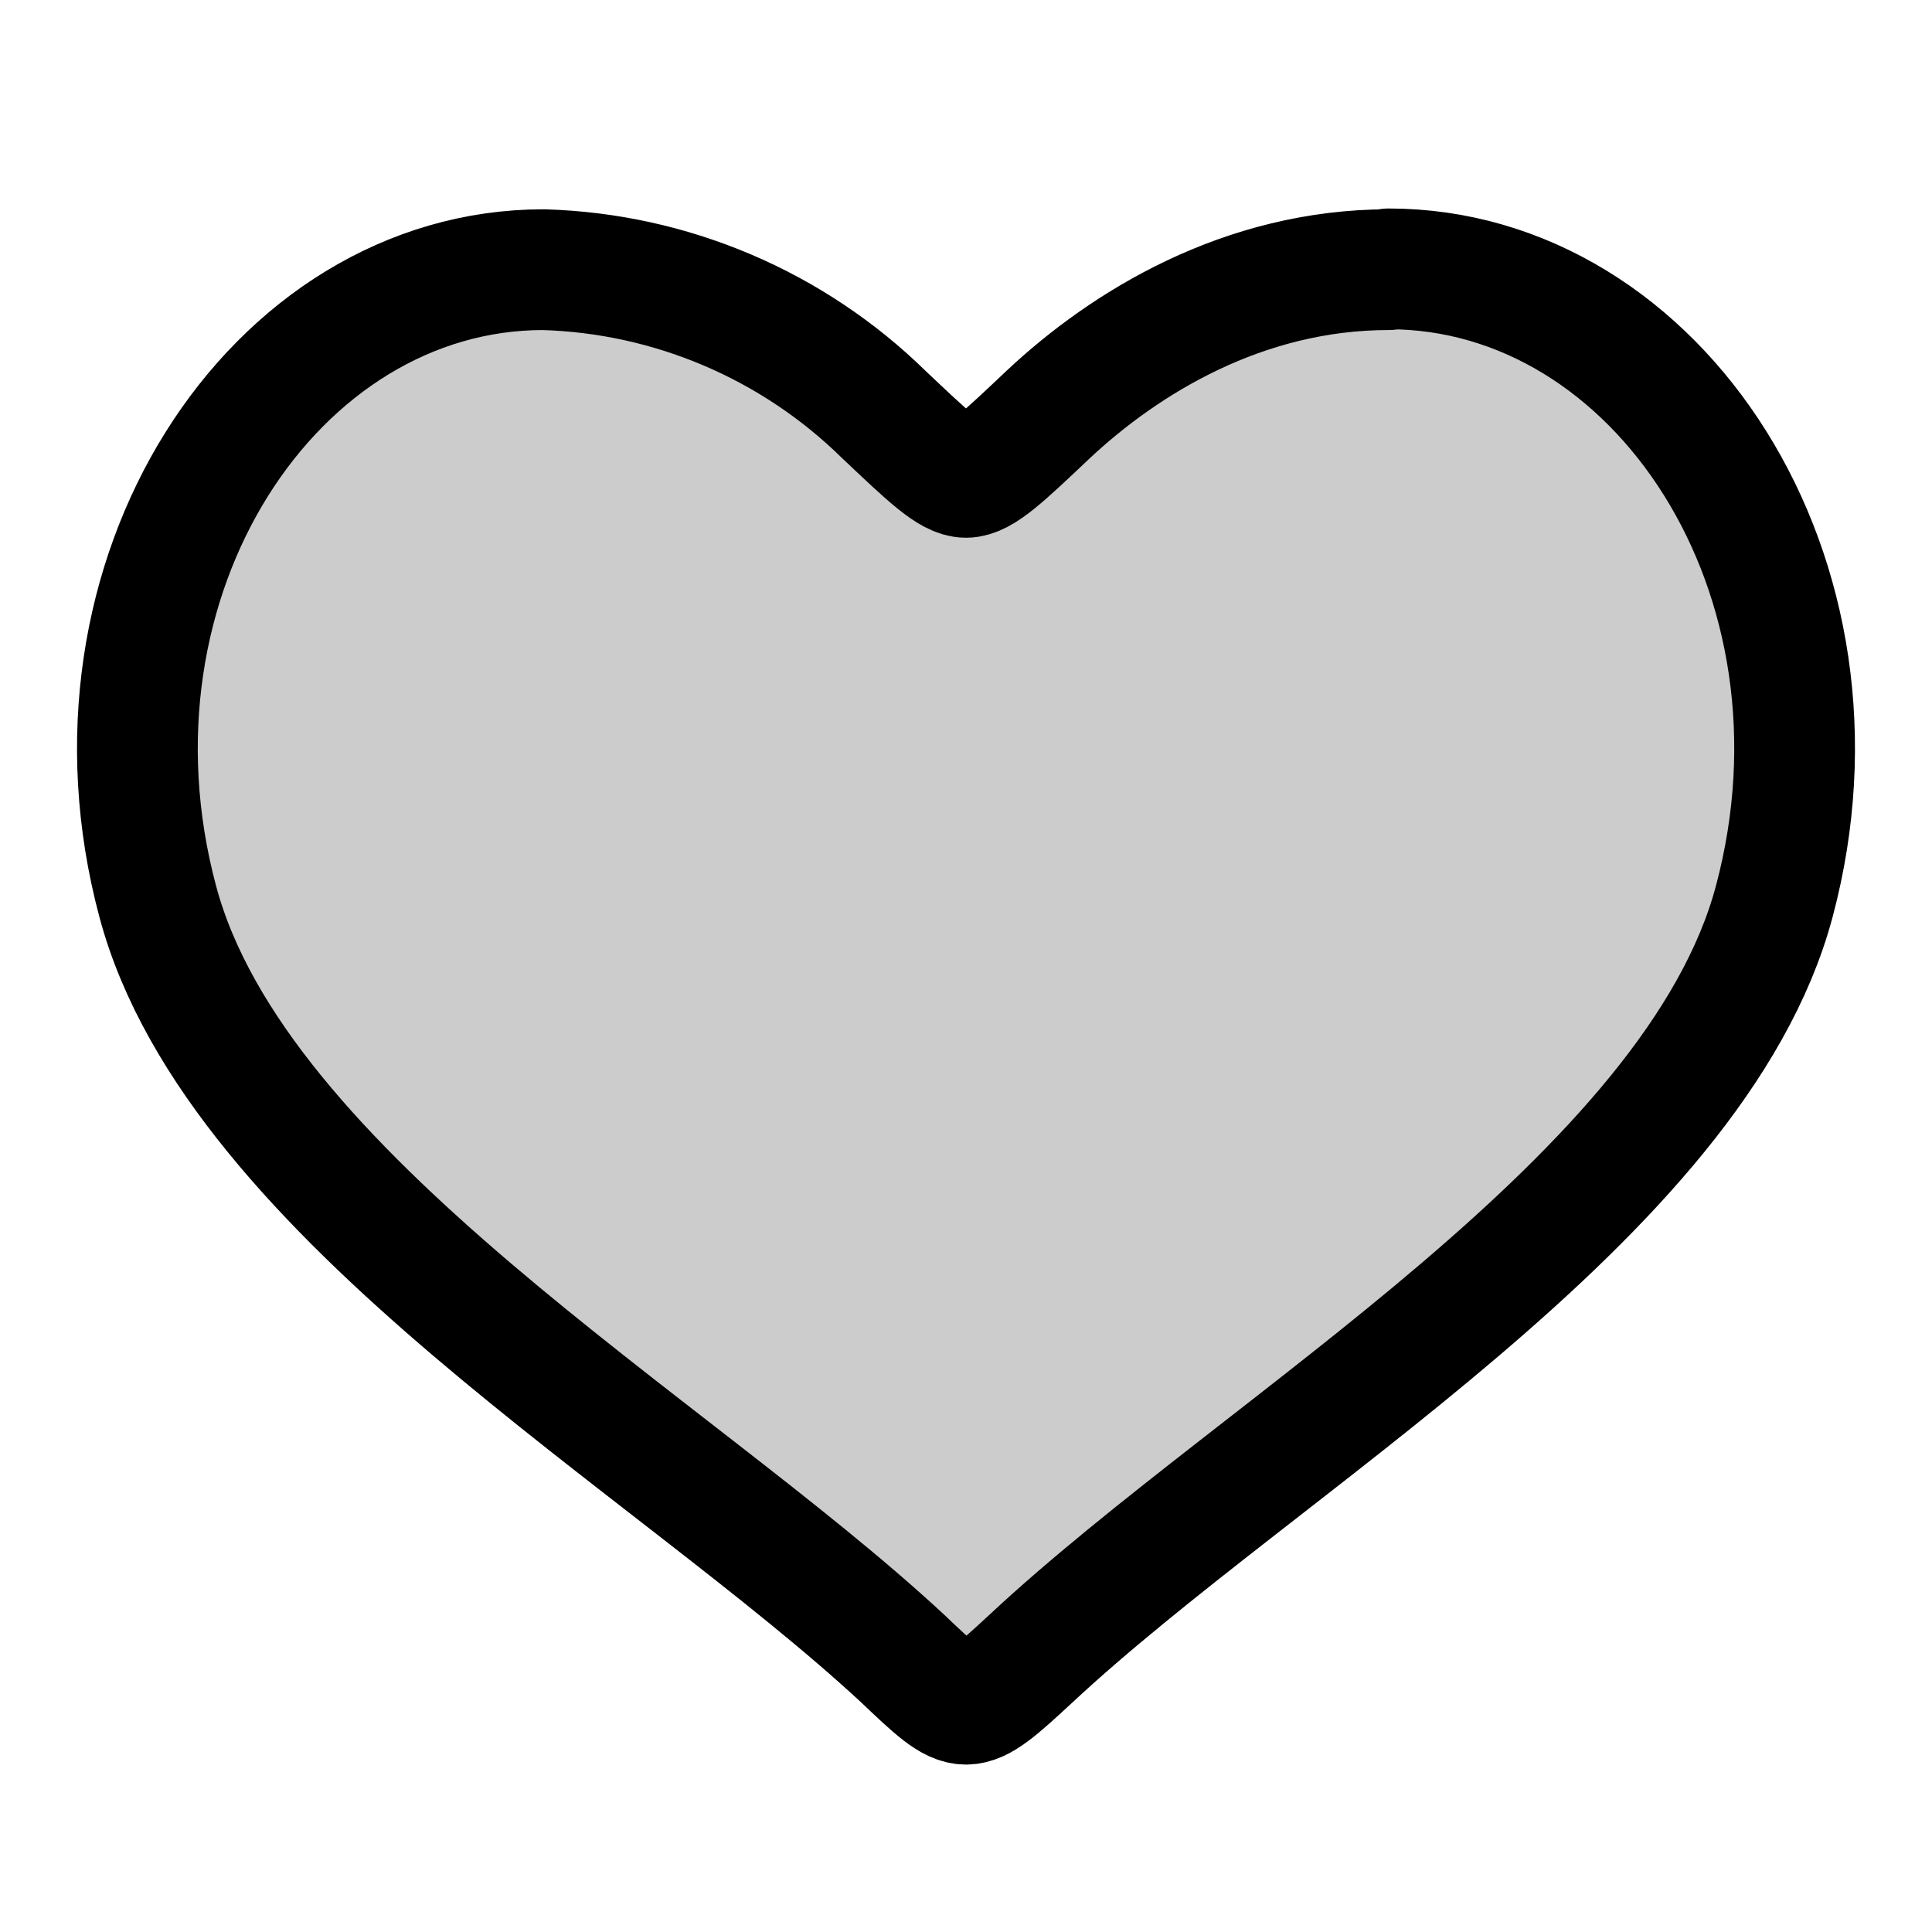
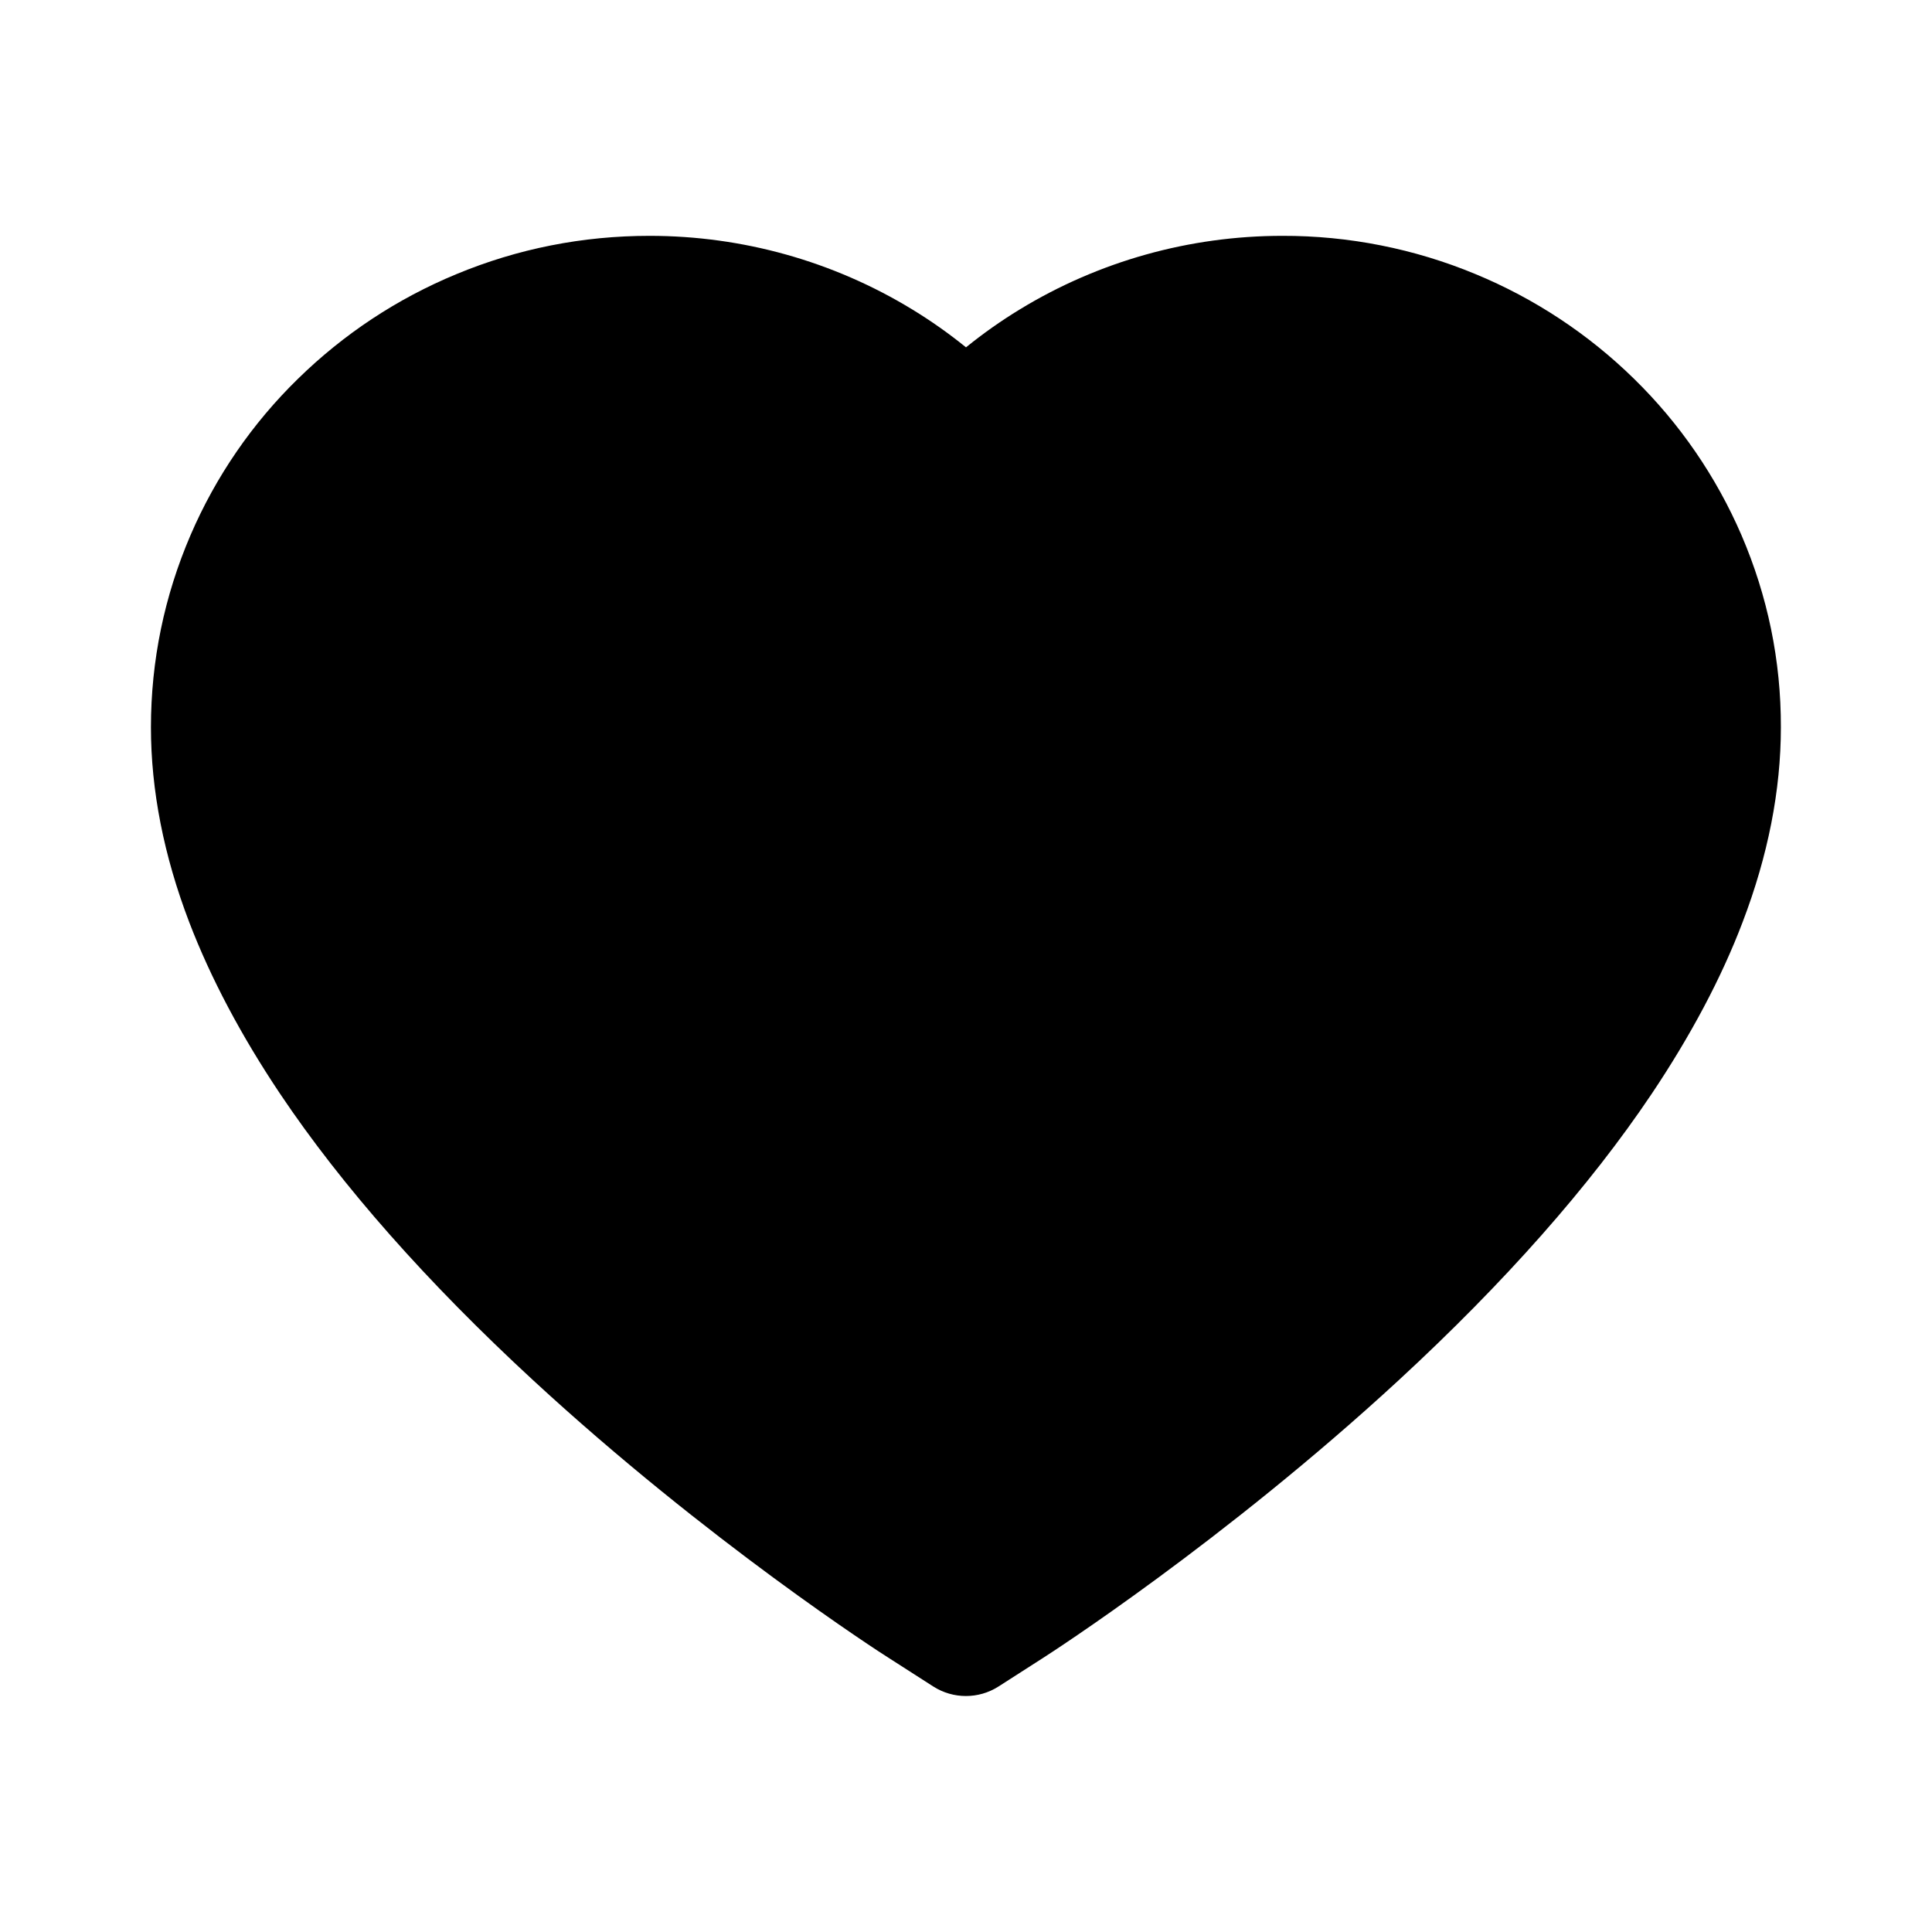
- <svg xmlns="http://www.w3.org/2000/svg" width="1em" height="1em" viewBox="0 0 24 24">
-   <path d="M0 0h24v24H0z" fill="none" />
-   <g fill="none">
-     <path fill="currentColor" d="M17.25 3.35c-1.8 0-3.27.9-4.23 1.8c-.55.52-.82.78-1.02.78s-.47-.26-1.02-.78a6.3 6.3 0 0 0-4.23-1.8C3.4 3.35.88 7.17 1.96 11.2c.98 3.67 6.36 6.72 9.25 9.4c.4.38.6.57.79.57s.4-.19.8-.56c2.88-2.69 8.26-5.74 9.24-9.41c1.08-4.04-1.44-7.86-4.79-7.86" opacity=".2" />
-     <path stroke="currentColor" stroke-linecap="round" stroke-linejoin="round" stroke-width="1.5" d="M17.25 3.35c-1.8 0-3.27.9-4.23 1.8c-.55.52-.82.78-1.02.78s-.47-.26-1.02-.78a6.3 6.3 0 0 0-4.23-1.8C3.4 3.35.88 7.17 1.96 11.2c.98 3.67 6.36 6.72 9.25 9.4c.4.38.6.57.79.57s.4-.19.8-.56c2.88-2.69 8.26-5.74 9.24-9.41c1.08-4.04-1.44-7.86-4.79-7.86" />
-   </g>
+ <svg xmlns="http://www.w3.org/2000/svg" width="1em" height="1em" viewBox="0 0 1024 1024">
+   <path d="M0 0h1024v1024H0z" fill="none" />
+   <path fill="currentColor" d="M923 283.6a260 260 0 0 0-56.9-82.8a264.4 264.4 0 0 0-84-55.5A265.3 265.3 0 0 0 679.7 125c-49.3 0-97.4 13.5-139.2 39q-15 9.15-28.5 20.1q-13.5-10.95-28.5-20.1c-41.8-25.5-89.9-39-139.2-39c-35.5 0-69.9 6.8-102.4 20.3c-31.4 13-59.7 31.7-84 55.5a258.4 258.4 0 0 0-56.9 82.8c-13.9 32.3-21 66.6-21 101.9c0 33.3 6.8 68 20.3 103.3c11.3 29.5 27.5 60.1 48.2 91c32.8 48.9 77.9 99.9 133.9 151.6c92.8 85.7 184.7 144.9 188.6 147.3l23.7 15.2c10.5 6.7 24 6.7 34.5 0l23.7-15.2c3.9-2.5 95.7-61.6 188.6-147.3c56-51.7 101.1-102.7 133.9-151.6c20.7-30.9 37-61.5 48.2-91c13.5-35.3 20.3-70 20.3-103.3c.1-35.3-7-69.6-20.9-101.9" />
</svg>
